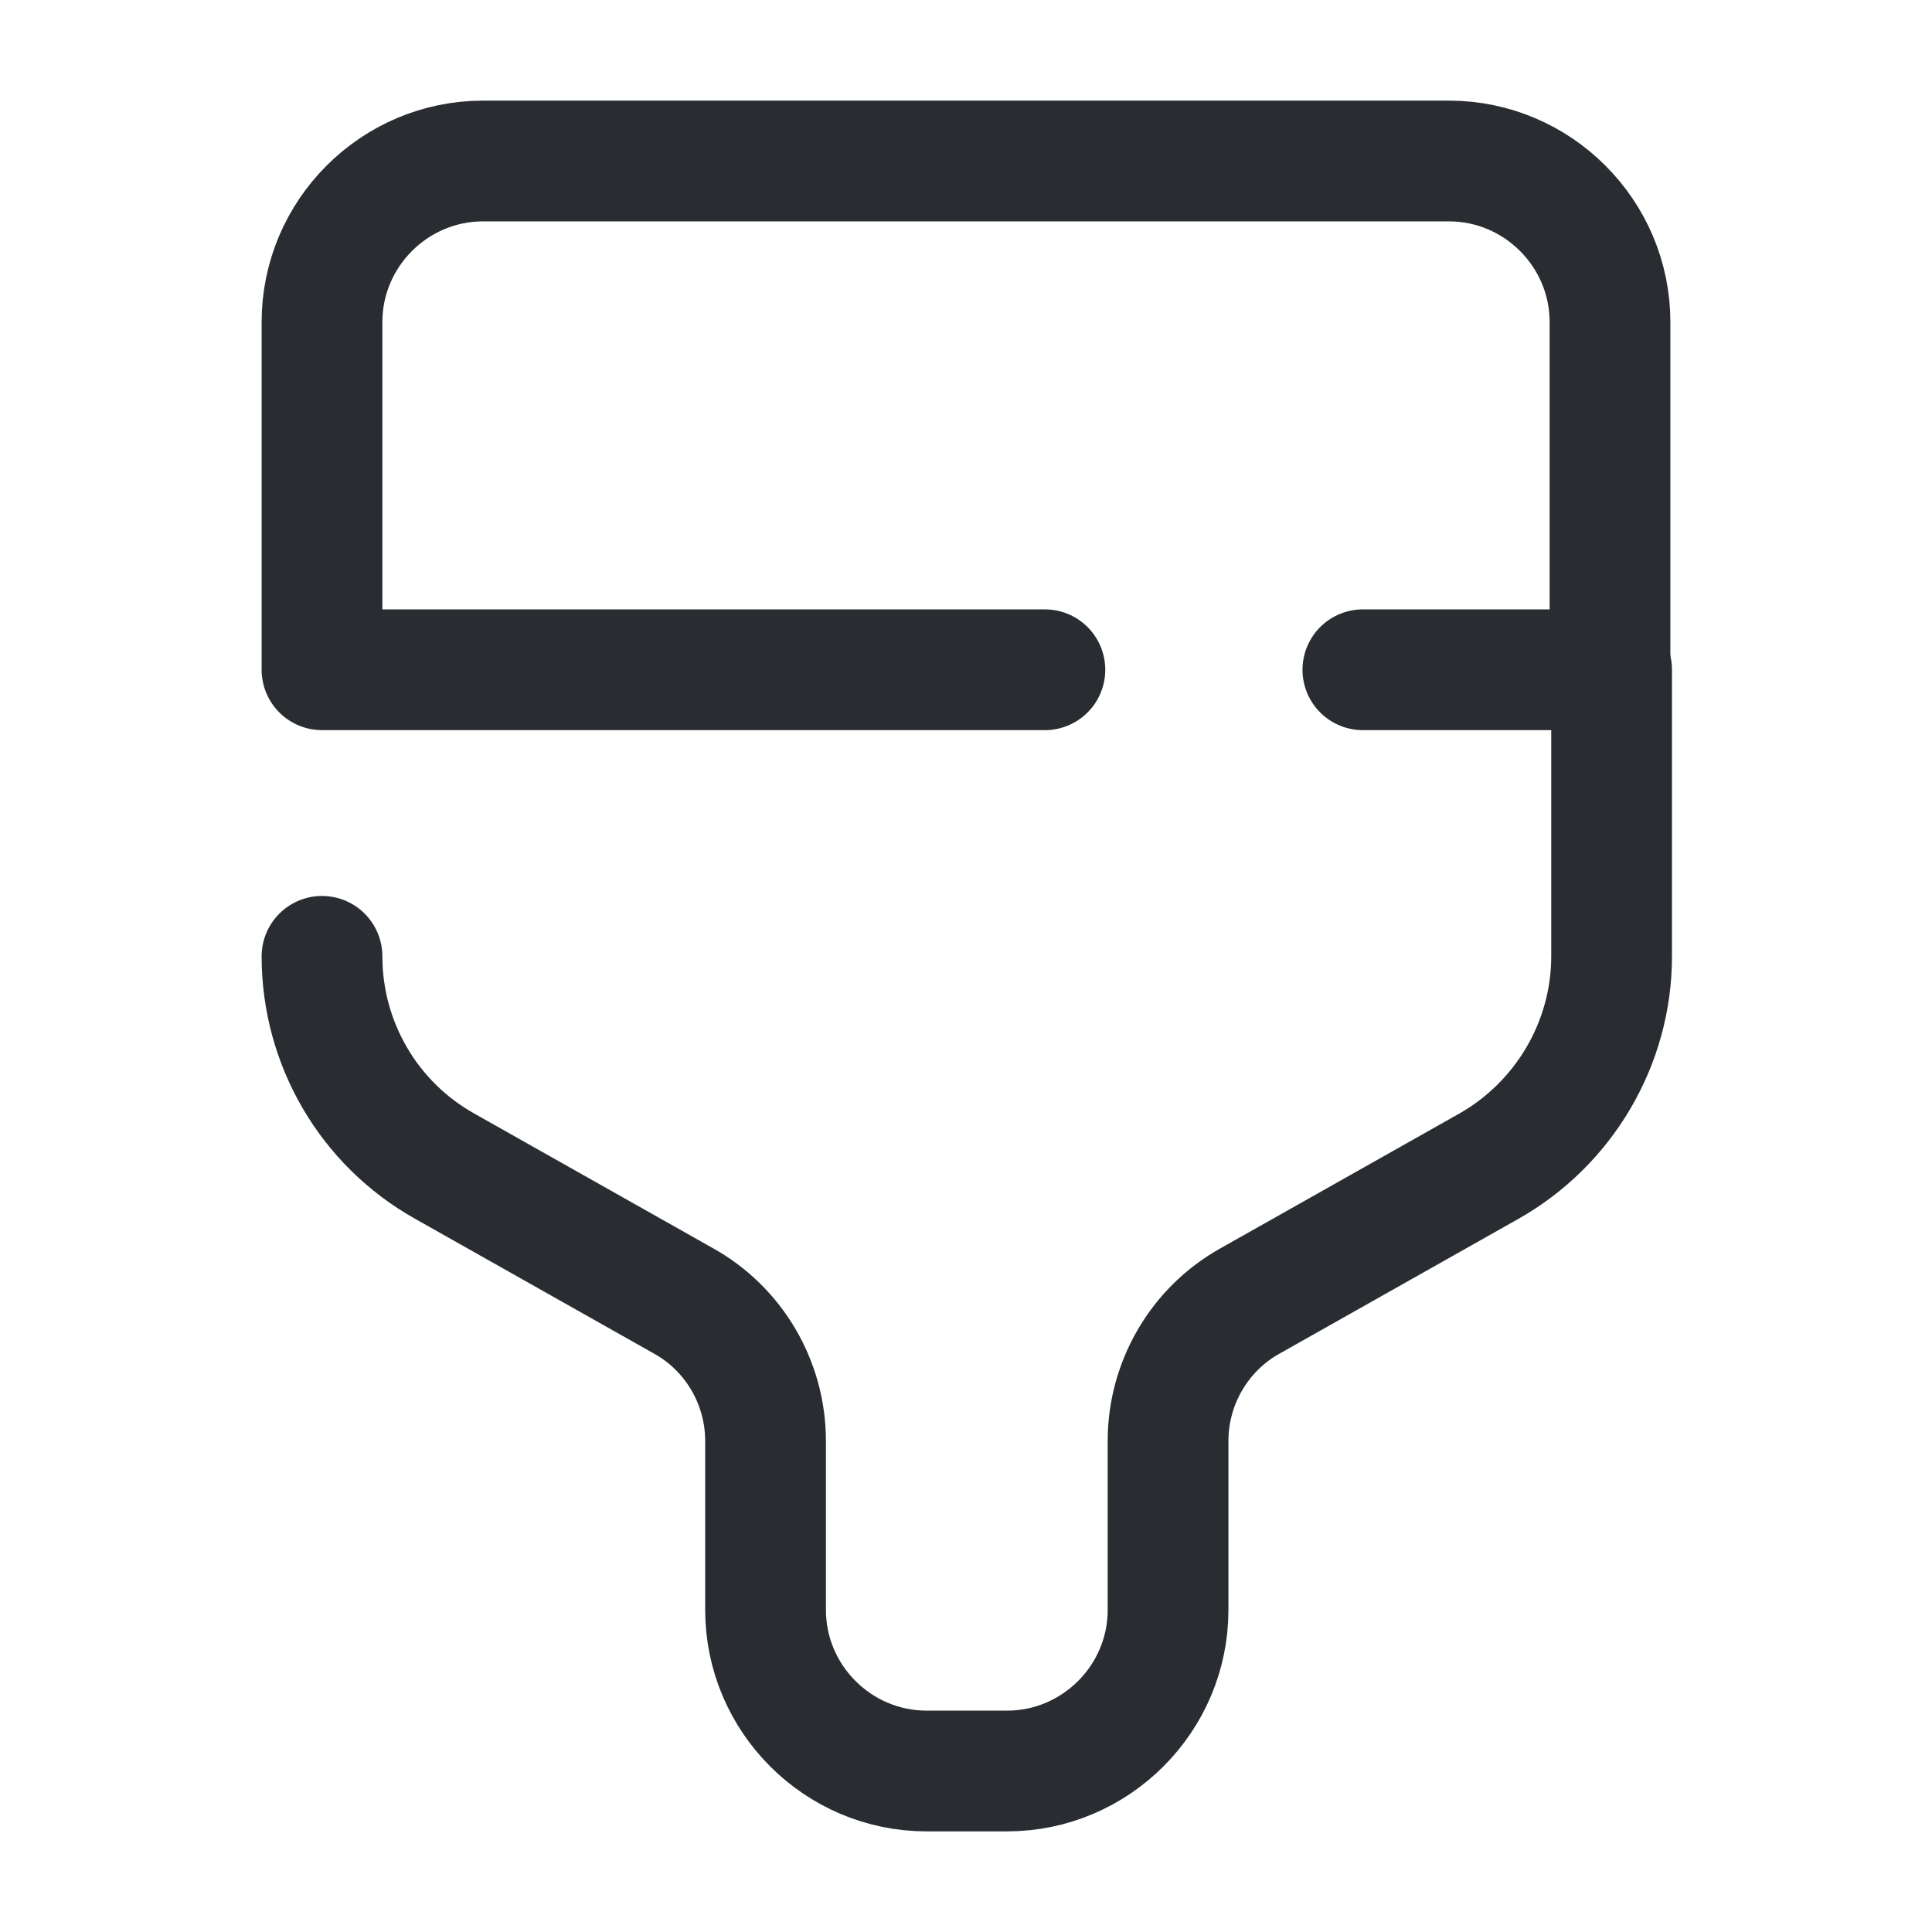
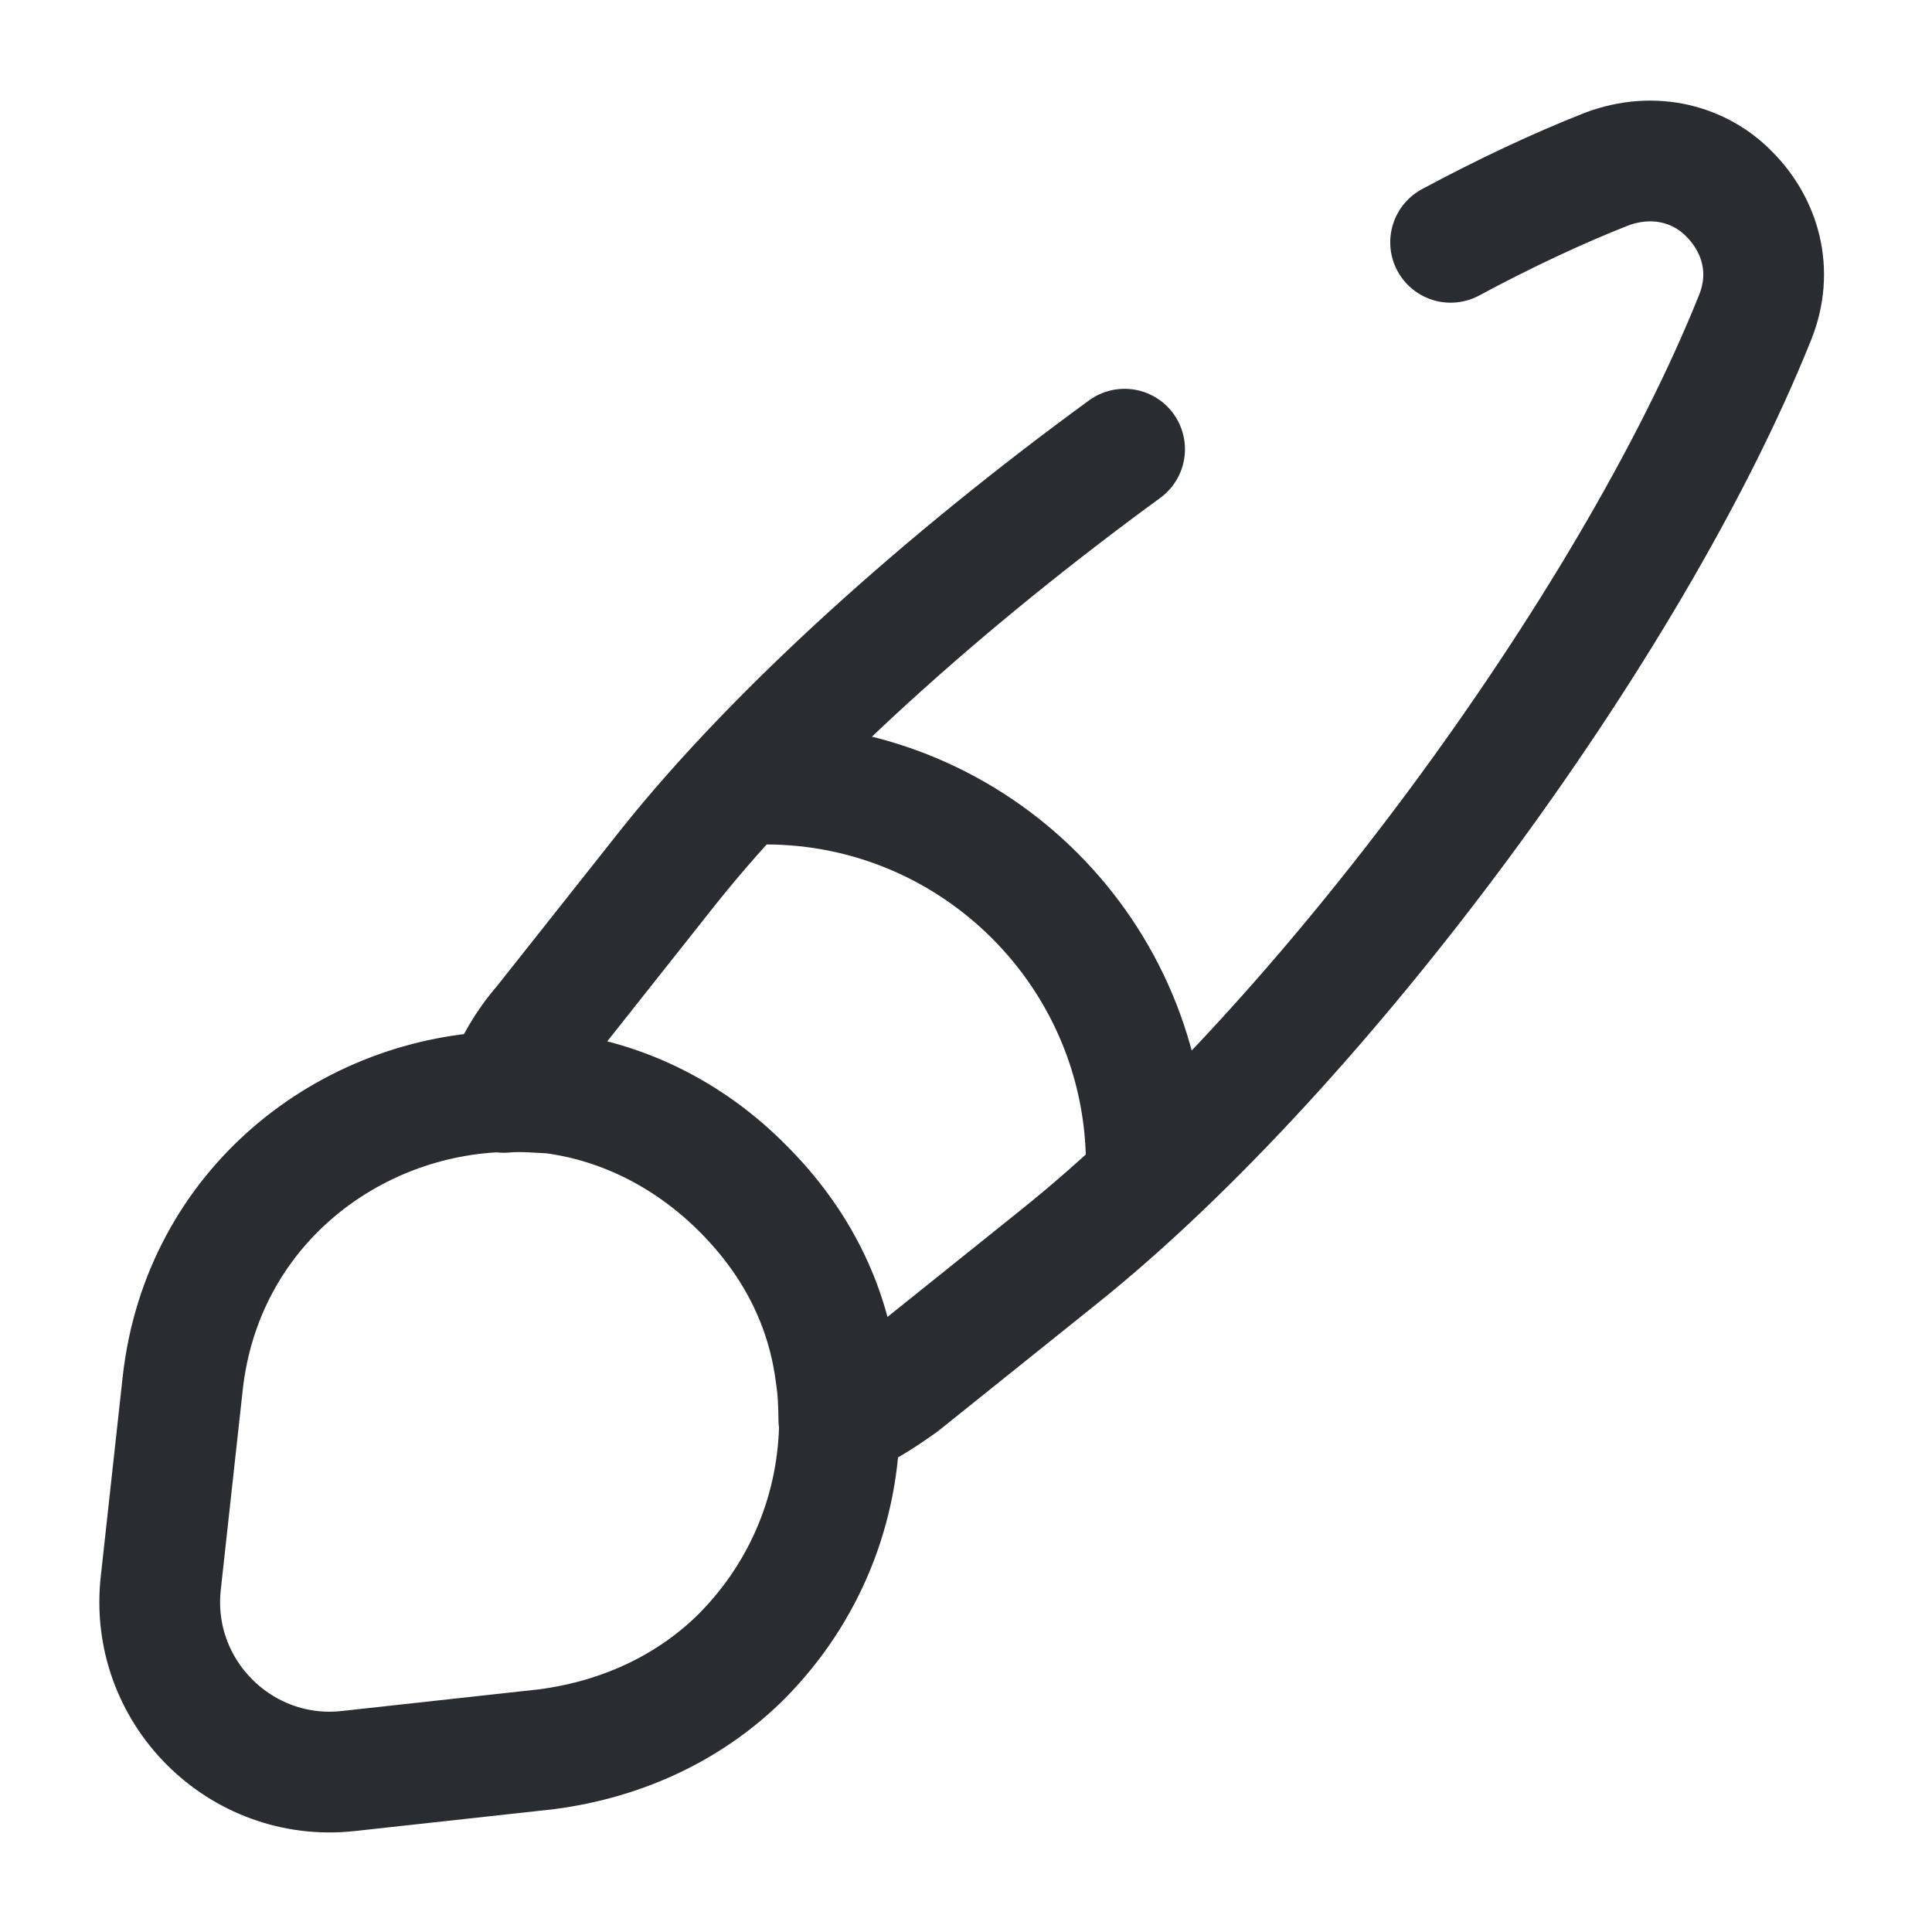
<svg xmlns="http://www.w3.org/2000/svg" width="24" height="24" viewBox="0 0 24 24" fill="none">
-   <path d="M12.98 8.32H4V4C4 2.9 4.9 2 6 2H18C19.1 2 20 2.9 20 4V8.32H16.93" stroke="#292D32" stroke-width="1.5" stroke-linecap="round" stroke-linejoin="round" />
-   <path d="M4 11.88C4 12.96 4.58 13.96 5.53 14.49L8.49 16.16C9.12 16.51 9.51 17.18 9.51 17.9V20C9.51 21.1 10.41 22 11.51 22H12.51C13.61 22 14.51 21.1 14.51 20V17.9C14.51 17.18 14.9 16.51 15.53 16.16L18.49 14.49C19.43 13.96 20.02 12.96 20.02 11.88V8.32" stroke="#292D32" stroke-width="1.5" stroke-linecap="round" stroke-linejoin="round" />
+   <path d="M18.02 3.01C18.69 2.65 19.35 2.34 19.96 2.1C20.55 1.88 21.12 2.04 21.48 2.41C21.86 2.79 22.04 3.36 21.8 3.95C20.26 7.79 16.4 13.01 13.17 15.6L11.2 17.18C10.95 17.36 10.7 17.52 10.42 17.63C10.42 17.45 10.41 17.25 10.38 17.06C10.27 16.22 9.89 15.44 9.22 14.77C8.54 14.09 7.71 13.69 6.86 13.58C6.66 13.57 6.46 13.55 6.26 13.57C6.37 13.26 6.54 12.97 6.75 12.73L8.31 10.76C9.66 9.07 11.75 7.2 13.97 5.58" stroke="#292D32" stroke-width="1.5" stroke-linecap="round" stroke-linejoin="round" />
+   <path d="M10.429 17.62C10.429 18.72 10.009 19.77 9.219 20.57C8.609 21.18 7.779 21.6 6.789 21.73L4.329 22C2.989 22.15 1.839 21.01 1.999 19.65L2.269 17.19C2.509 15 4.339 13.6 6.279 13.56C6.479 13.55 6.689 13.56 6.879 13.57C7.729 13.68 8.559 14.07 9.239 14.76C9.909 15.43 10.289 16.21 10.399 17.05C10.409 17.24 10.429 17.43 10.429 17.62Z" stroke="#292D32" stroke-width="1.5" stroke-linecap="round" stroke-linejoin="round" />
+   <path d="M14.24 14.47C14.24 11.86 12.12 9.74 9.51 9.74" stroke="#292D32" stroke-width="1.5" stroke-linecap="round" stroke-linejoin="round" />
</svg>
